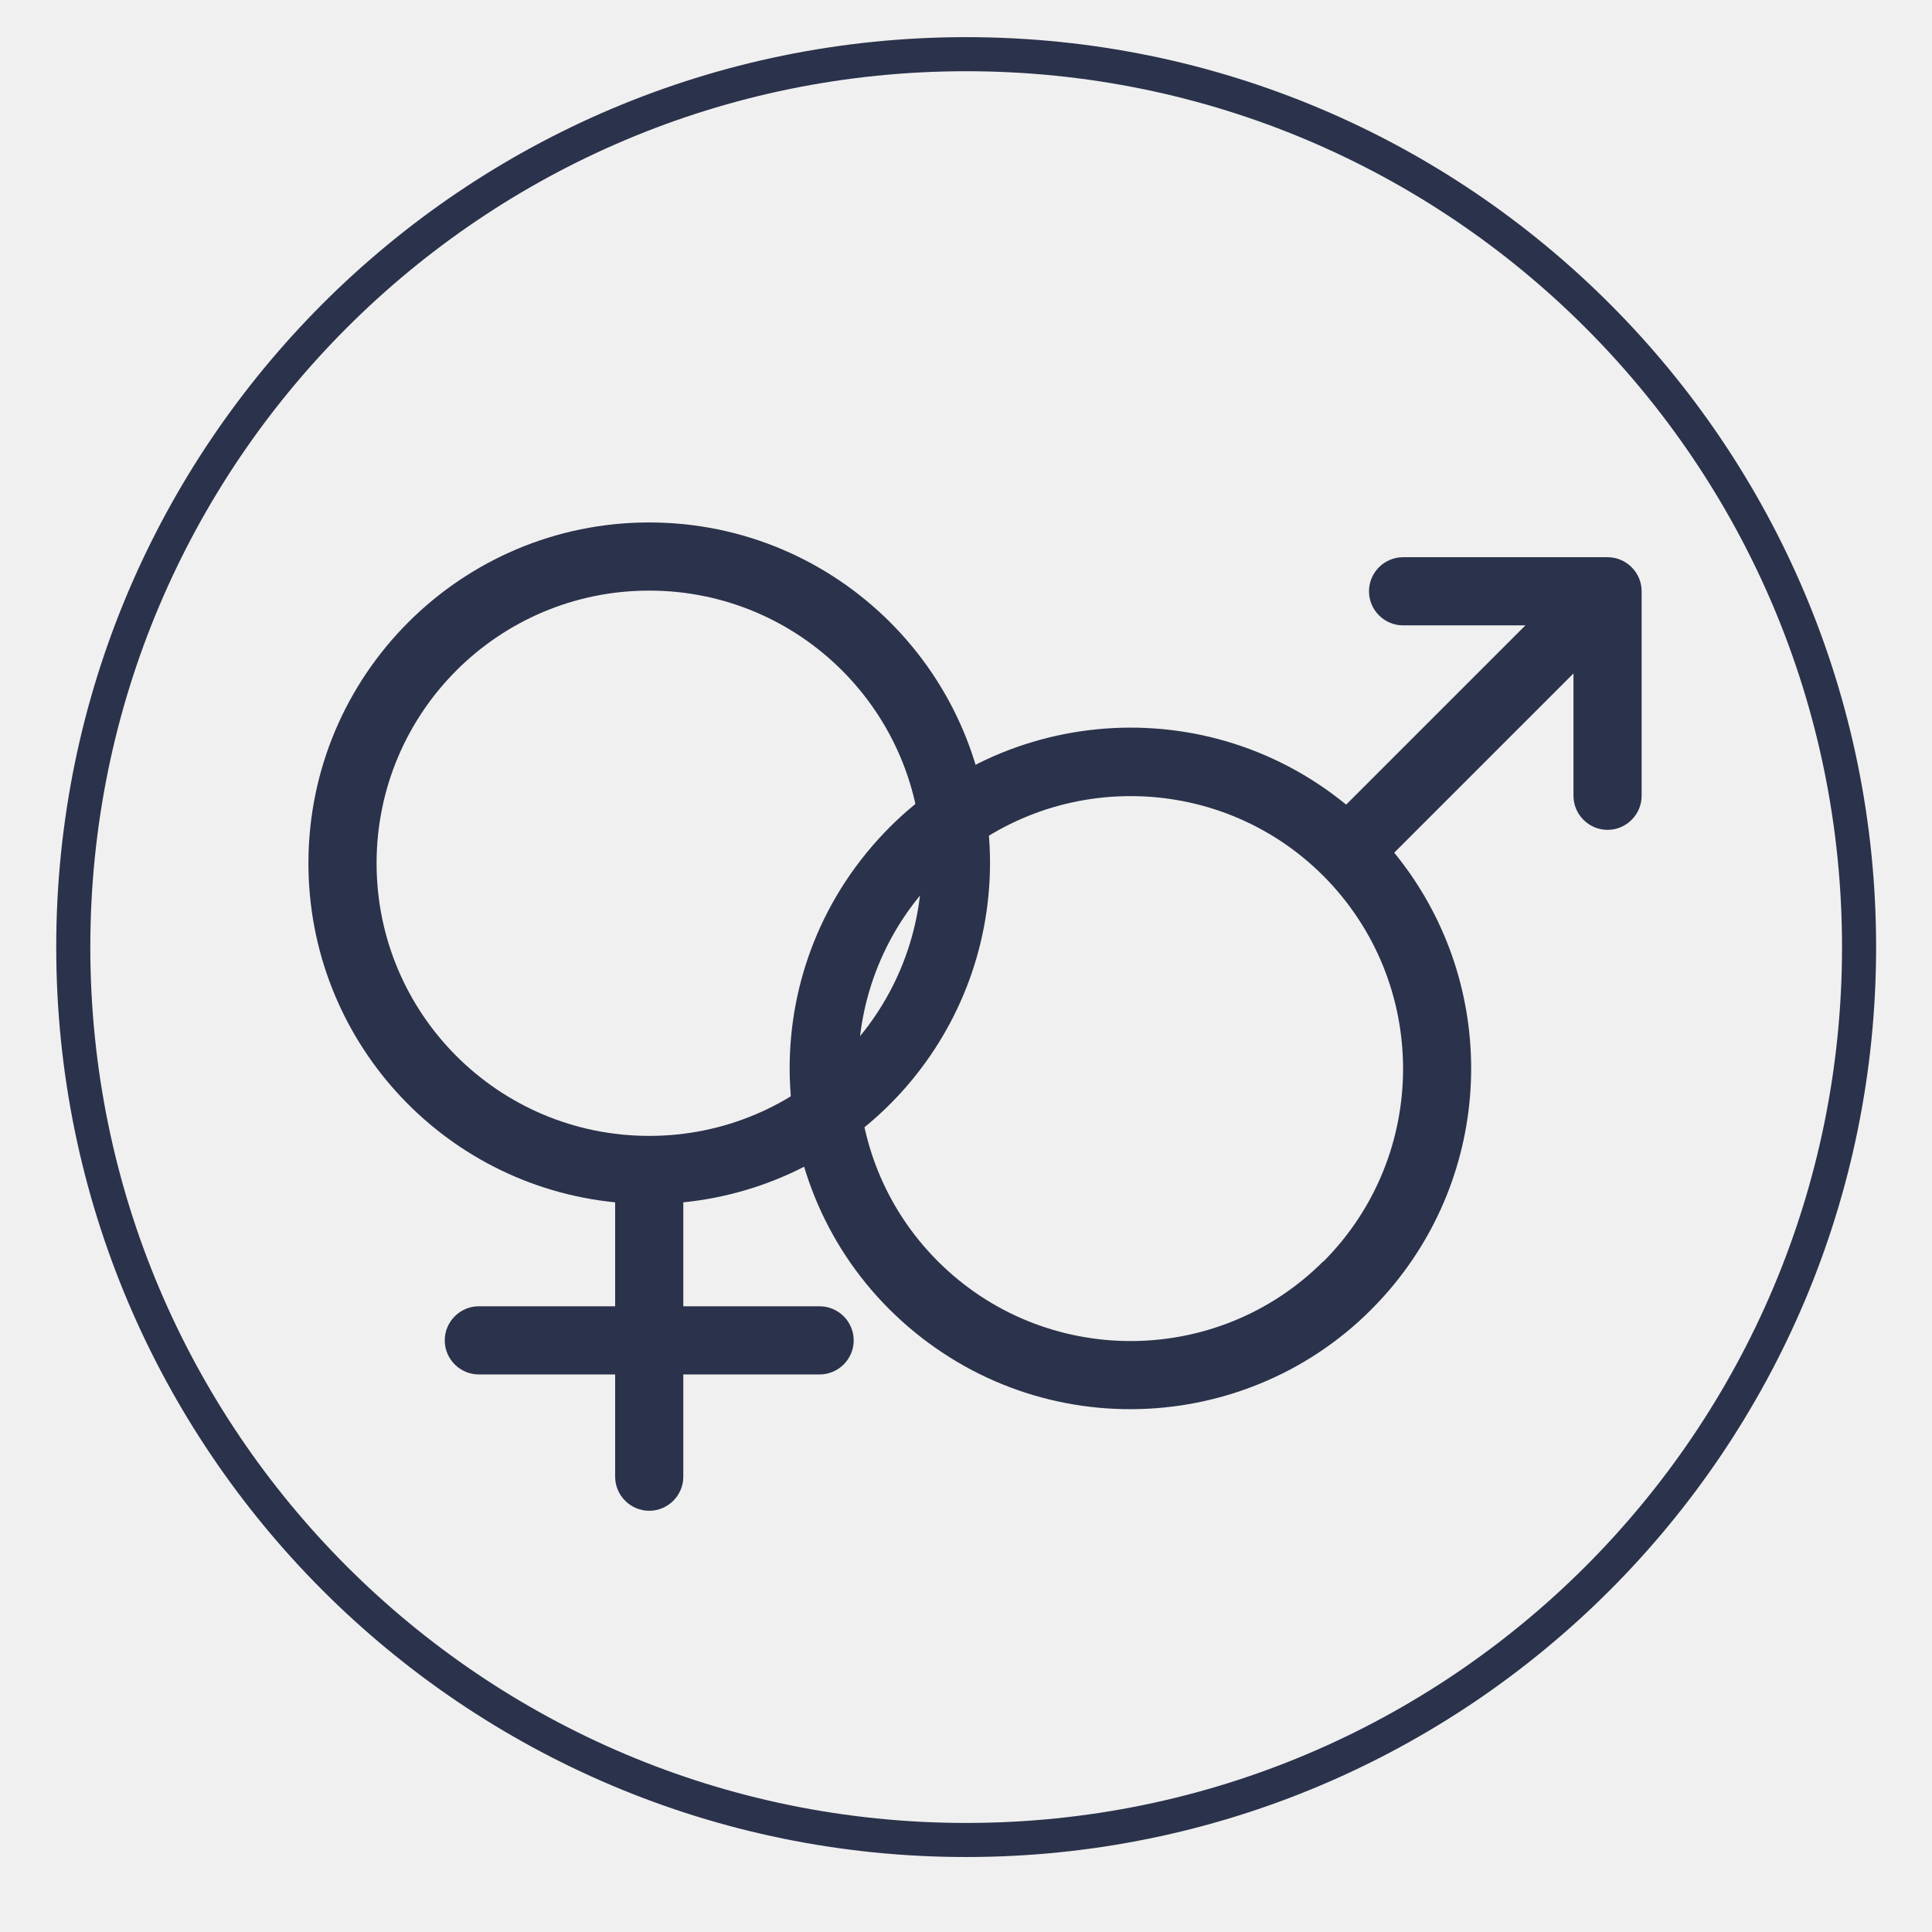
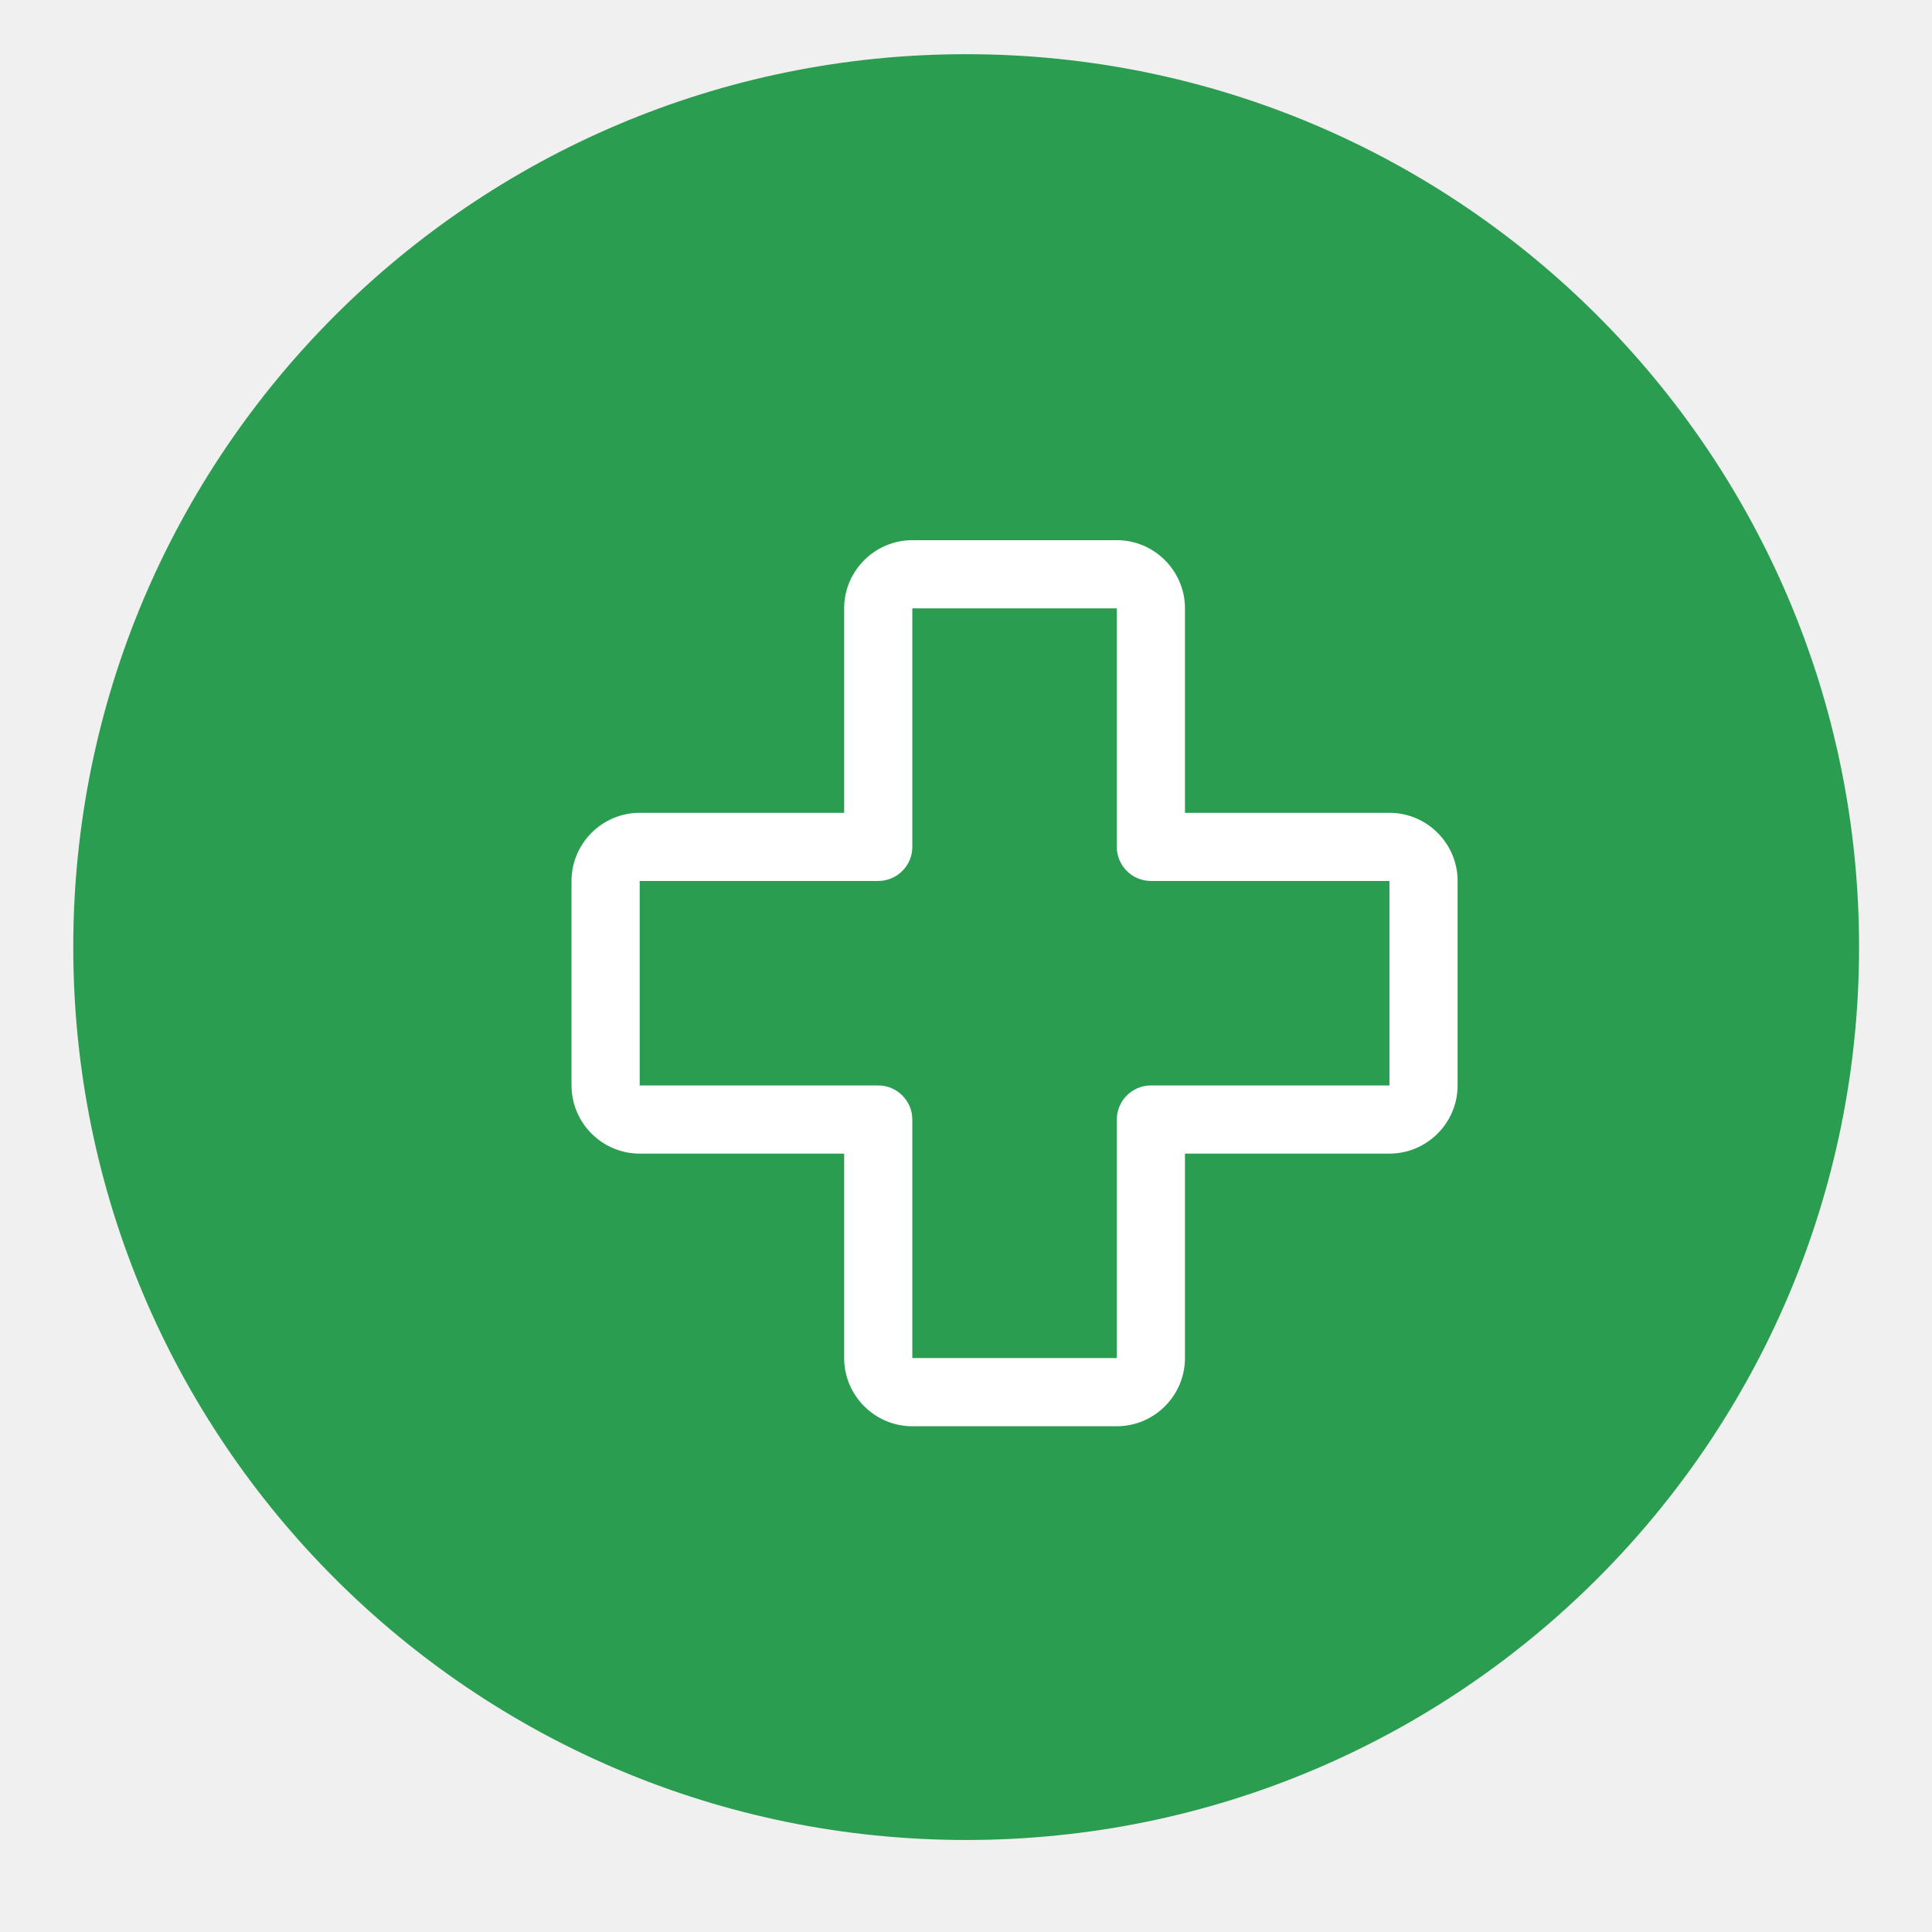
<svg xmlns="http://www.w3.org/2000/svg" id="Layer_1" data-name="Layer 1" viewBox="0 0 56.69 56.69">
  <defs>
    <style>
      .cls-1 {
-         fill: none;
-         stroke: #2b324b;
-         stroke-miterlimit: 10;
+         fill: #2a9d51;
+       }
+ 
+       .cls-1, .cls-2 {
+         stroke-width: 0px;
      }

      .cls-2 {
-         fill: #2b324b;
-         stroke-width: 0px;
+         fill: #fff;
      }
    </style>
  </defs>
-   <path class="cls-2" d="m29.05,25.33c0-5.52-4.48-10-10-10s-10,4.48-10,10c0,5.14,3.89,9.44,9,9.95v3.05h-4c-.55,0-1,.45-1,1s.45,1,1,1h4v3c0,.55.45,1,1,1s1-.45,1-1v-3h4c.55,0,1-.45,1-1s-.45-1-1-1h-4v-3.05c5.11-.52,8.99-4.82,9-9.95Zm-18,0c0-4.42,3.58-8,8-8s8,3.58,8,8-3.58,8-8,8c-4.42,0-8-3.58-8-8Z" />
-   <path class="cls-2" d="m47.17,16.35h-6c-.55,0-1,.45-1,1s.45,1,1,1h3.59l-5.26,5.26c-4.28-3.5-10.58-2.86-14.07,1.41-3.5,4.28-2.86,10.58,1.41,14.07,4.28,3.5,10.58,2.86,14.07-1.41,3.01-3.68,3.01-8.98,0-12.66l5.26-5.26v3.59c0,.55.45,1,1,1s1-.45,1-1v-6c0-.55-.45-1-1-1Zm-8.34,20.66c-3.12,3.12-8.19,3.12-11.31,0-3.12-3.12-3.12-8.19,0-11.31,3.12-3.12,8.19-3.12,11.31,0,3.12,3.13,3.12,8.19,0,11.32Z" />
  <circle class="cls-1" cx="28.35" cy="27.79" r="26.2" />
+   <path class="cls-2" d="m40.77,23.85h-6v-6c0-1.1-.9-2-2-2h-6c-1.1,0-2,.9-2,2v6h-6c-1.1,0-2,.9-2,2v6c0,1.1.9,2,2,2h6v6c0,1.1.9,2,2,2h6c1.1,0,2-.9,2-2v-6h6c1.1,0,2-.9,2-2v-6c0-1.1-.9-2-2-2Zm0,8h-7c-.55,0-1,.45-1,1v7h-6v-7c0-.55-.45-1-1-1h-7v-6h7c.55,0,1-.45,1-1v-7h6v7c0,.55.45,1,1,1h7v6Z" />
</svg>
